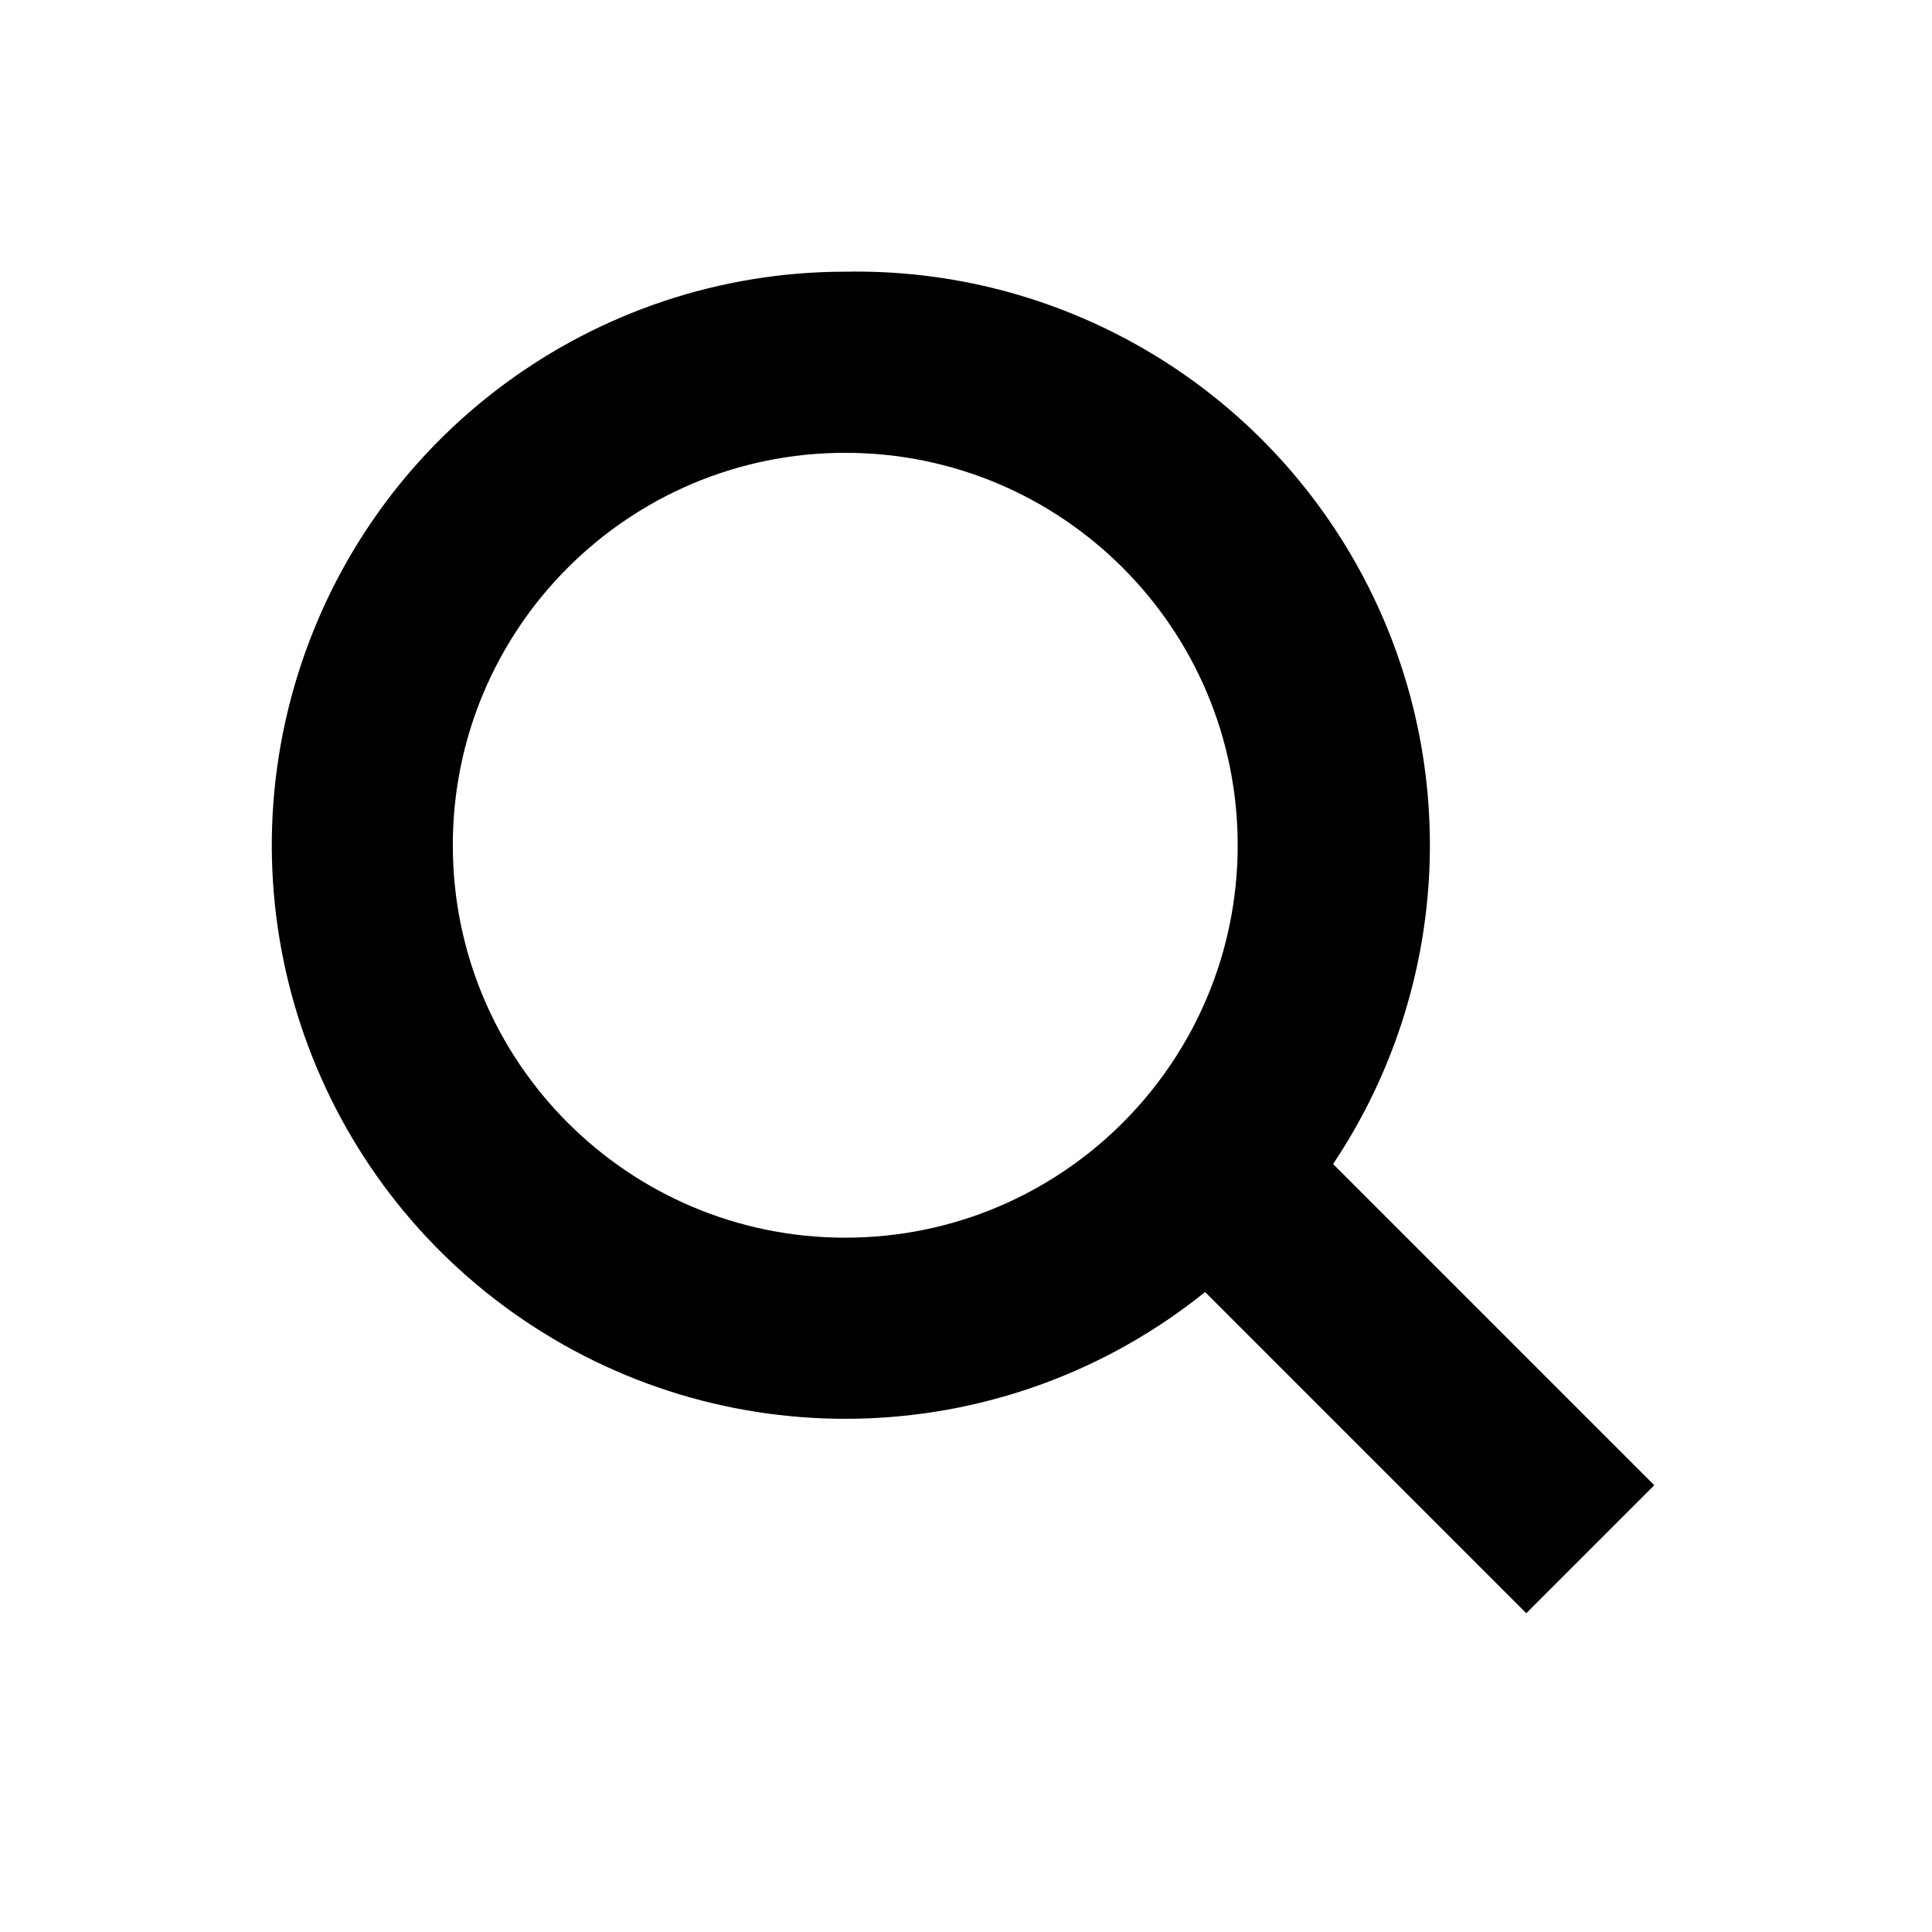
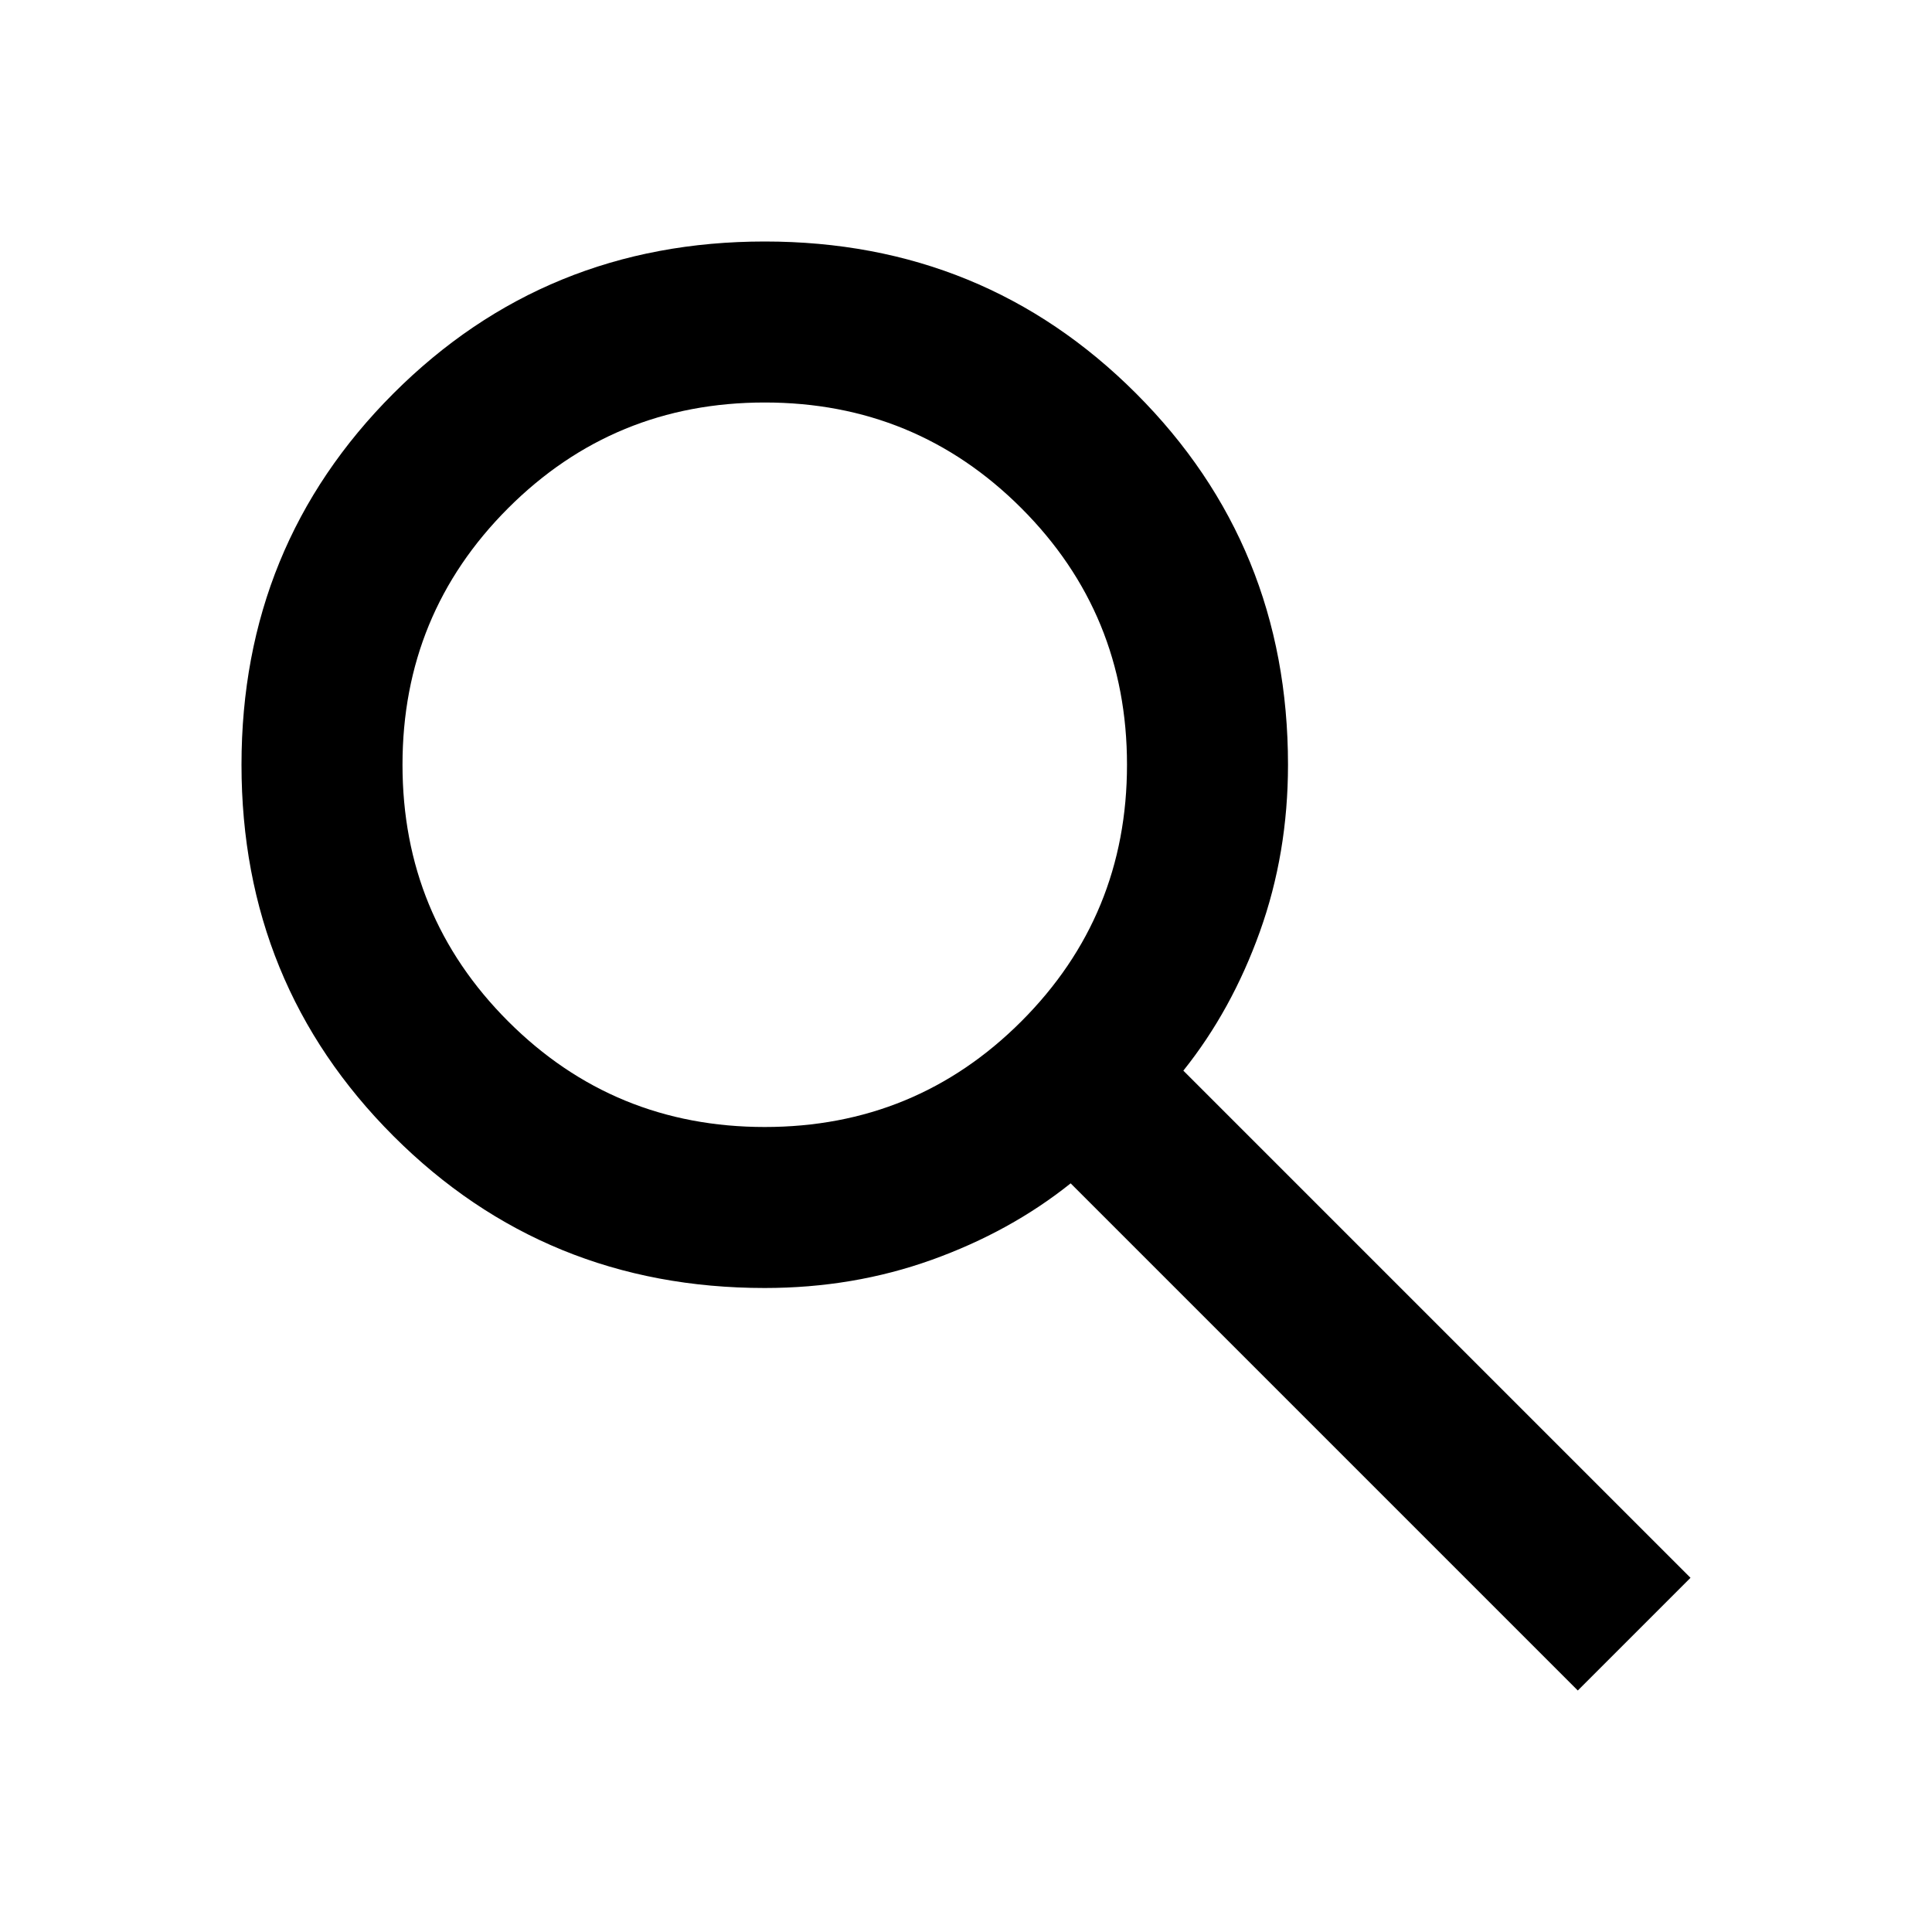
- <svg xmlns="http://www.w3.org/2000/svg" width="16" height="16" viewBox="0 0 16 16" fill="#000">
-   <path d="M7 2.25a4.75 4.75 0 1 0 2.98 8.45l2.66 2.66 1.06-1.06-2.66-2.66A4.75 4.75 0 0 0 7 2.25zm0 1.5a3.25 3.25 0 1 1 0 6.5 3.25 3.25 0 0 1 0-6.5z" />
+ <svg xmlns="http://www.w3.org/2000/svg" viewBox="0 -960 960 960" width="16" height="16" fill="#000">
+   <path d="M784-120 532-372q-30 24-69 38t-83 14q-109 0-184.5-75.5T120-580q0-109 75.5-184.5T380-840q109 0 184.5 75.5T640-580q0 44-14 83t-38 69l252 252-56 56ZM380-400q75 0 127.5-52.5T560-580q0-75-52.5-127.5T380-760q-75 0-127.5 52.5T200-580q0 75 52.5 127.5T380-400Z" />
</svg>
